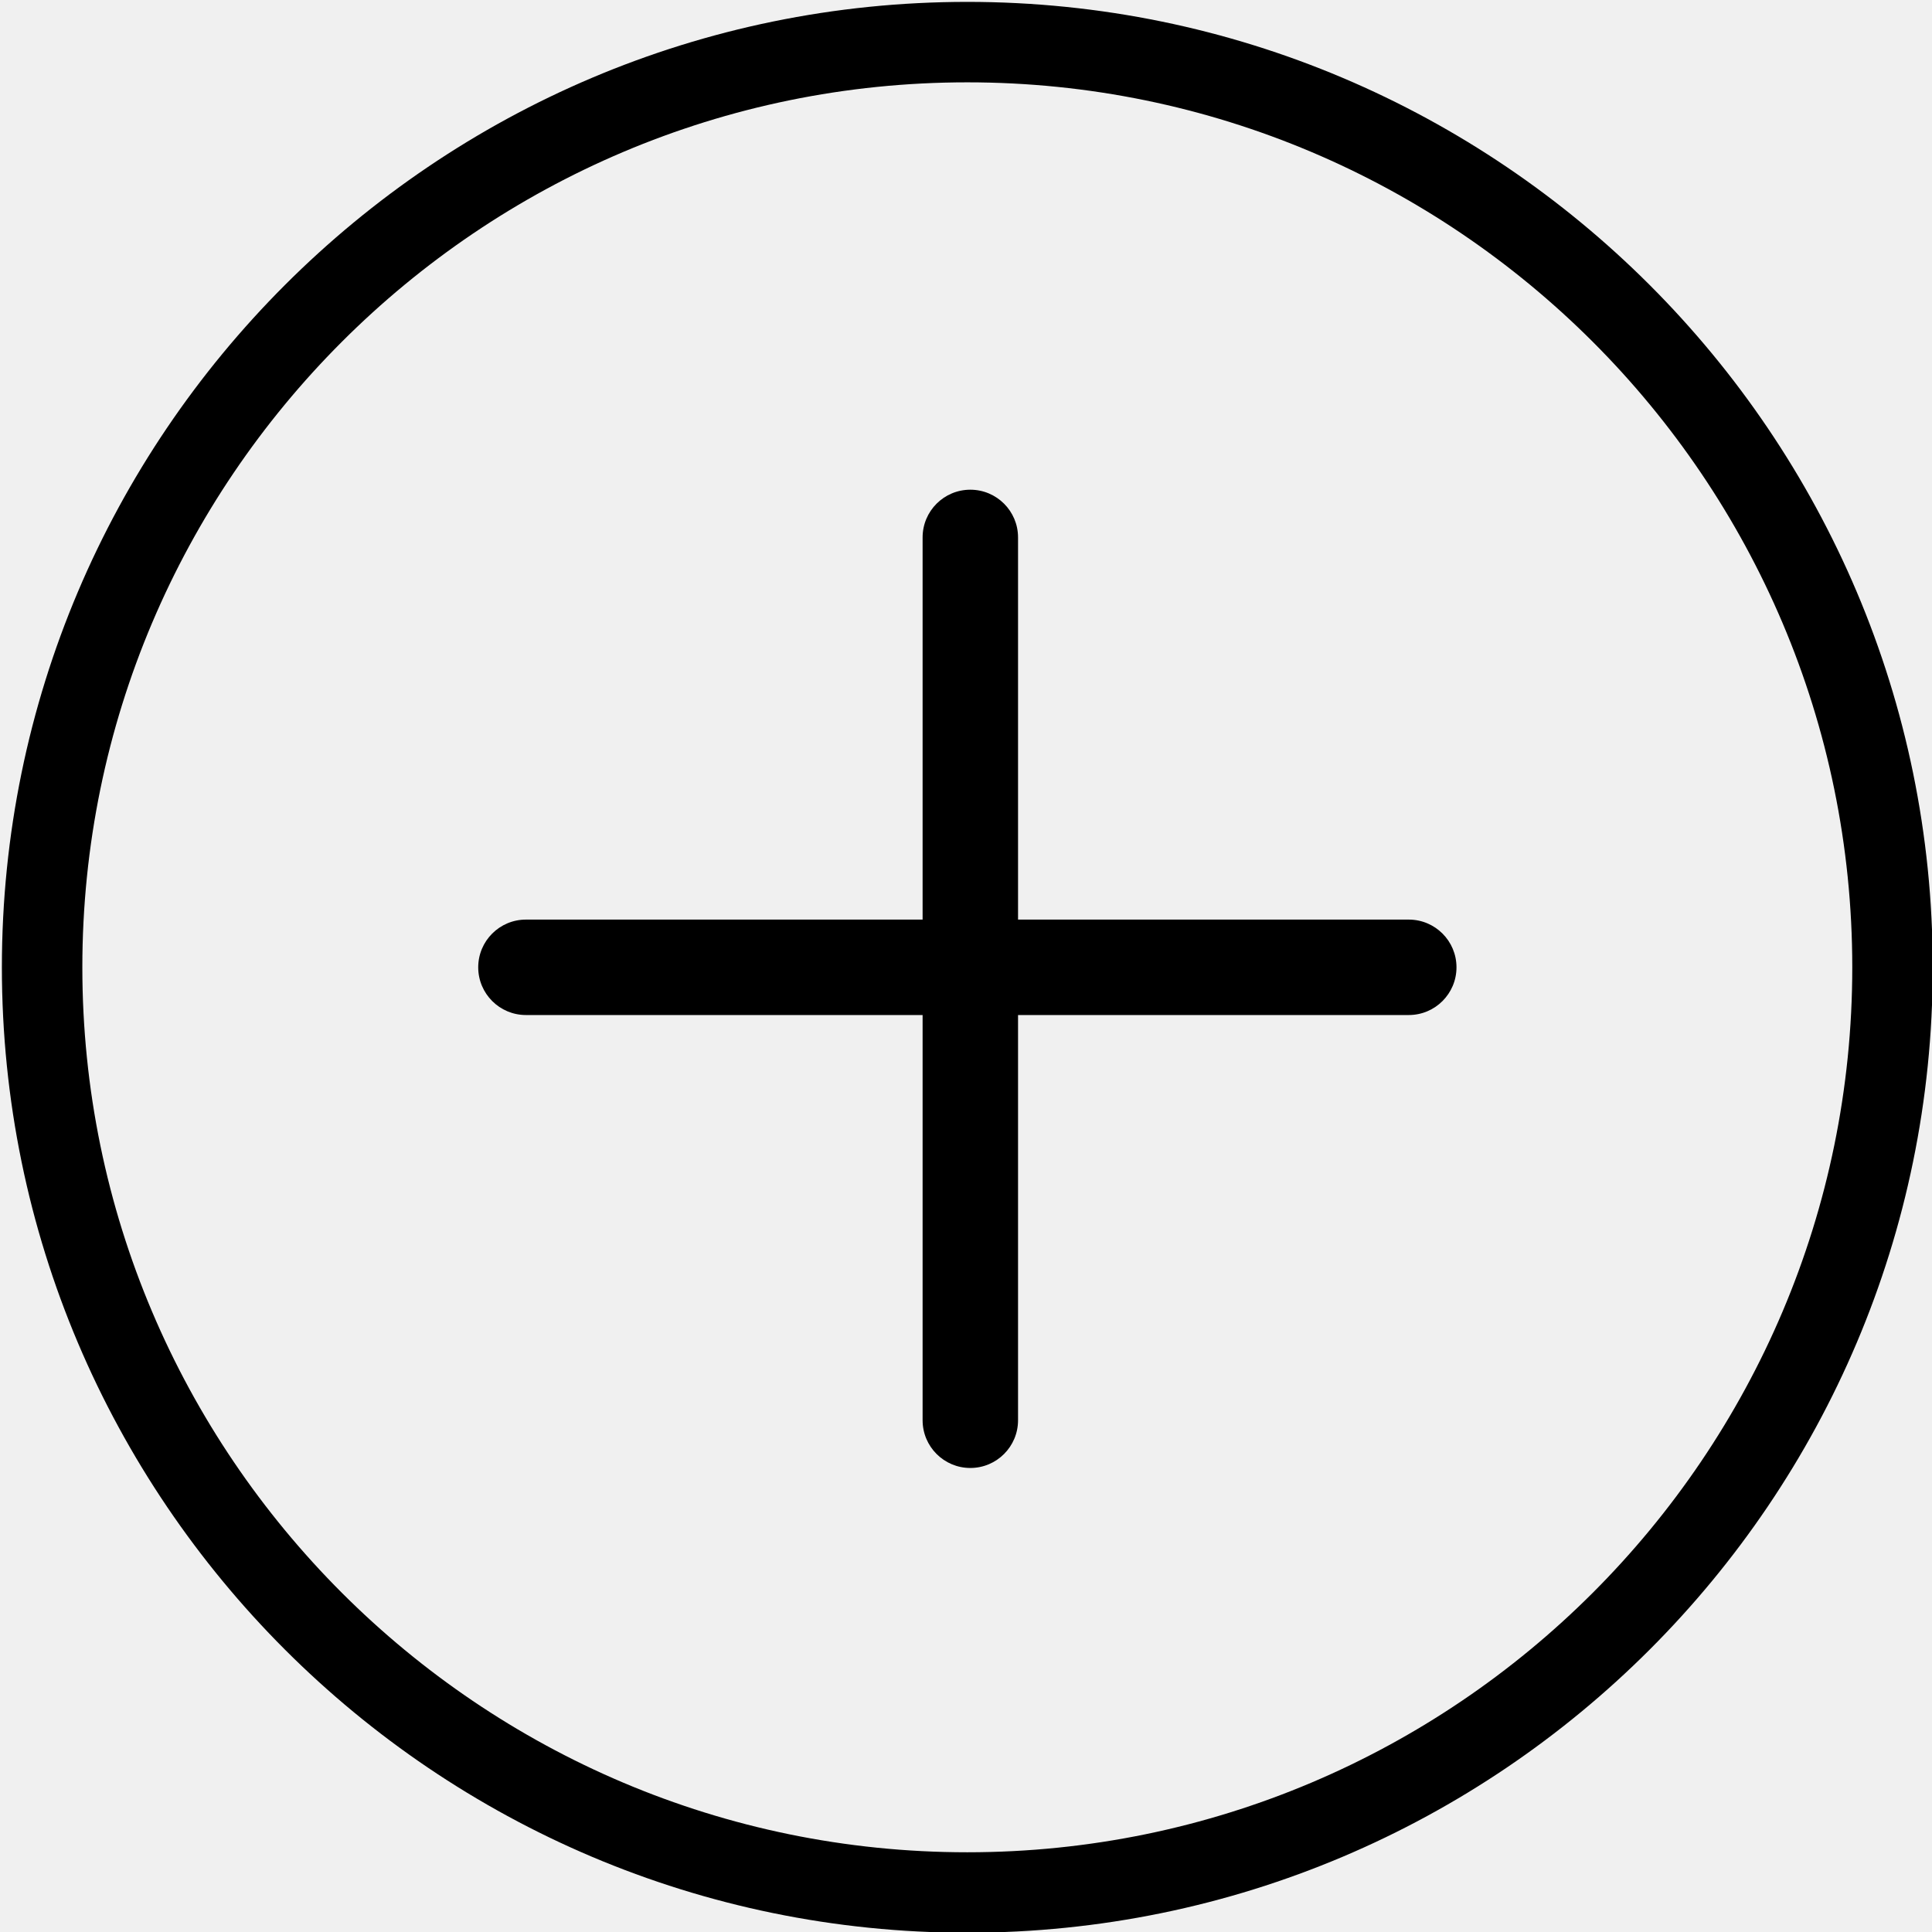
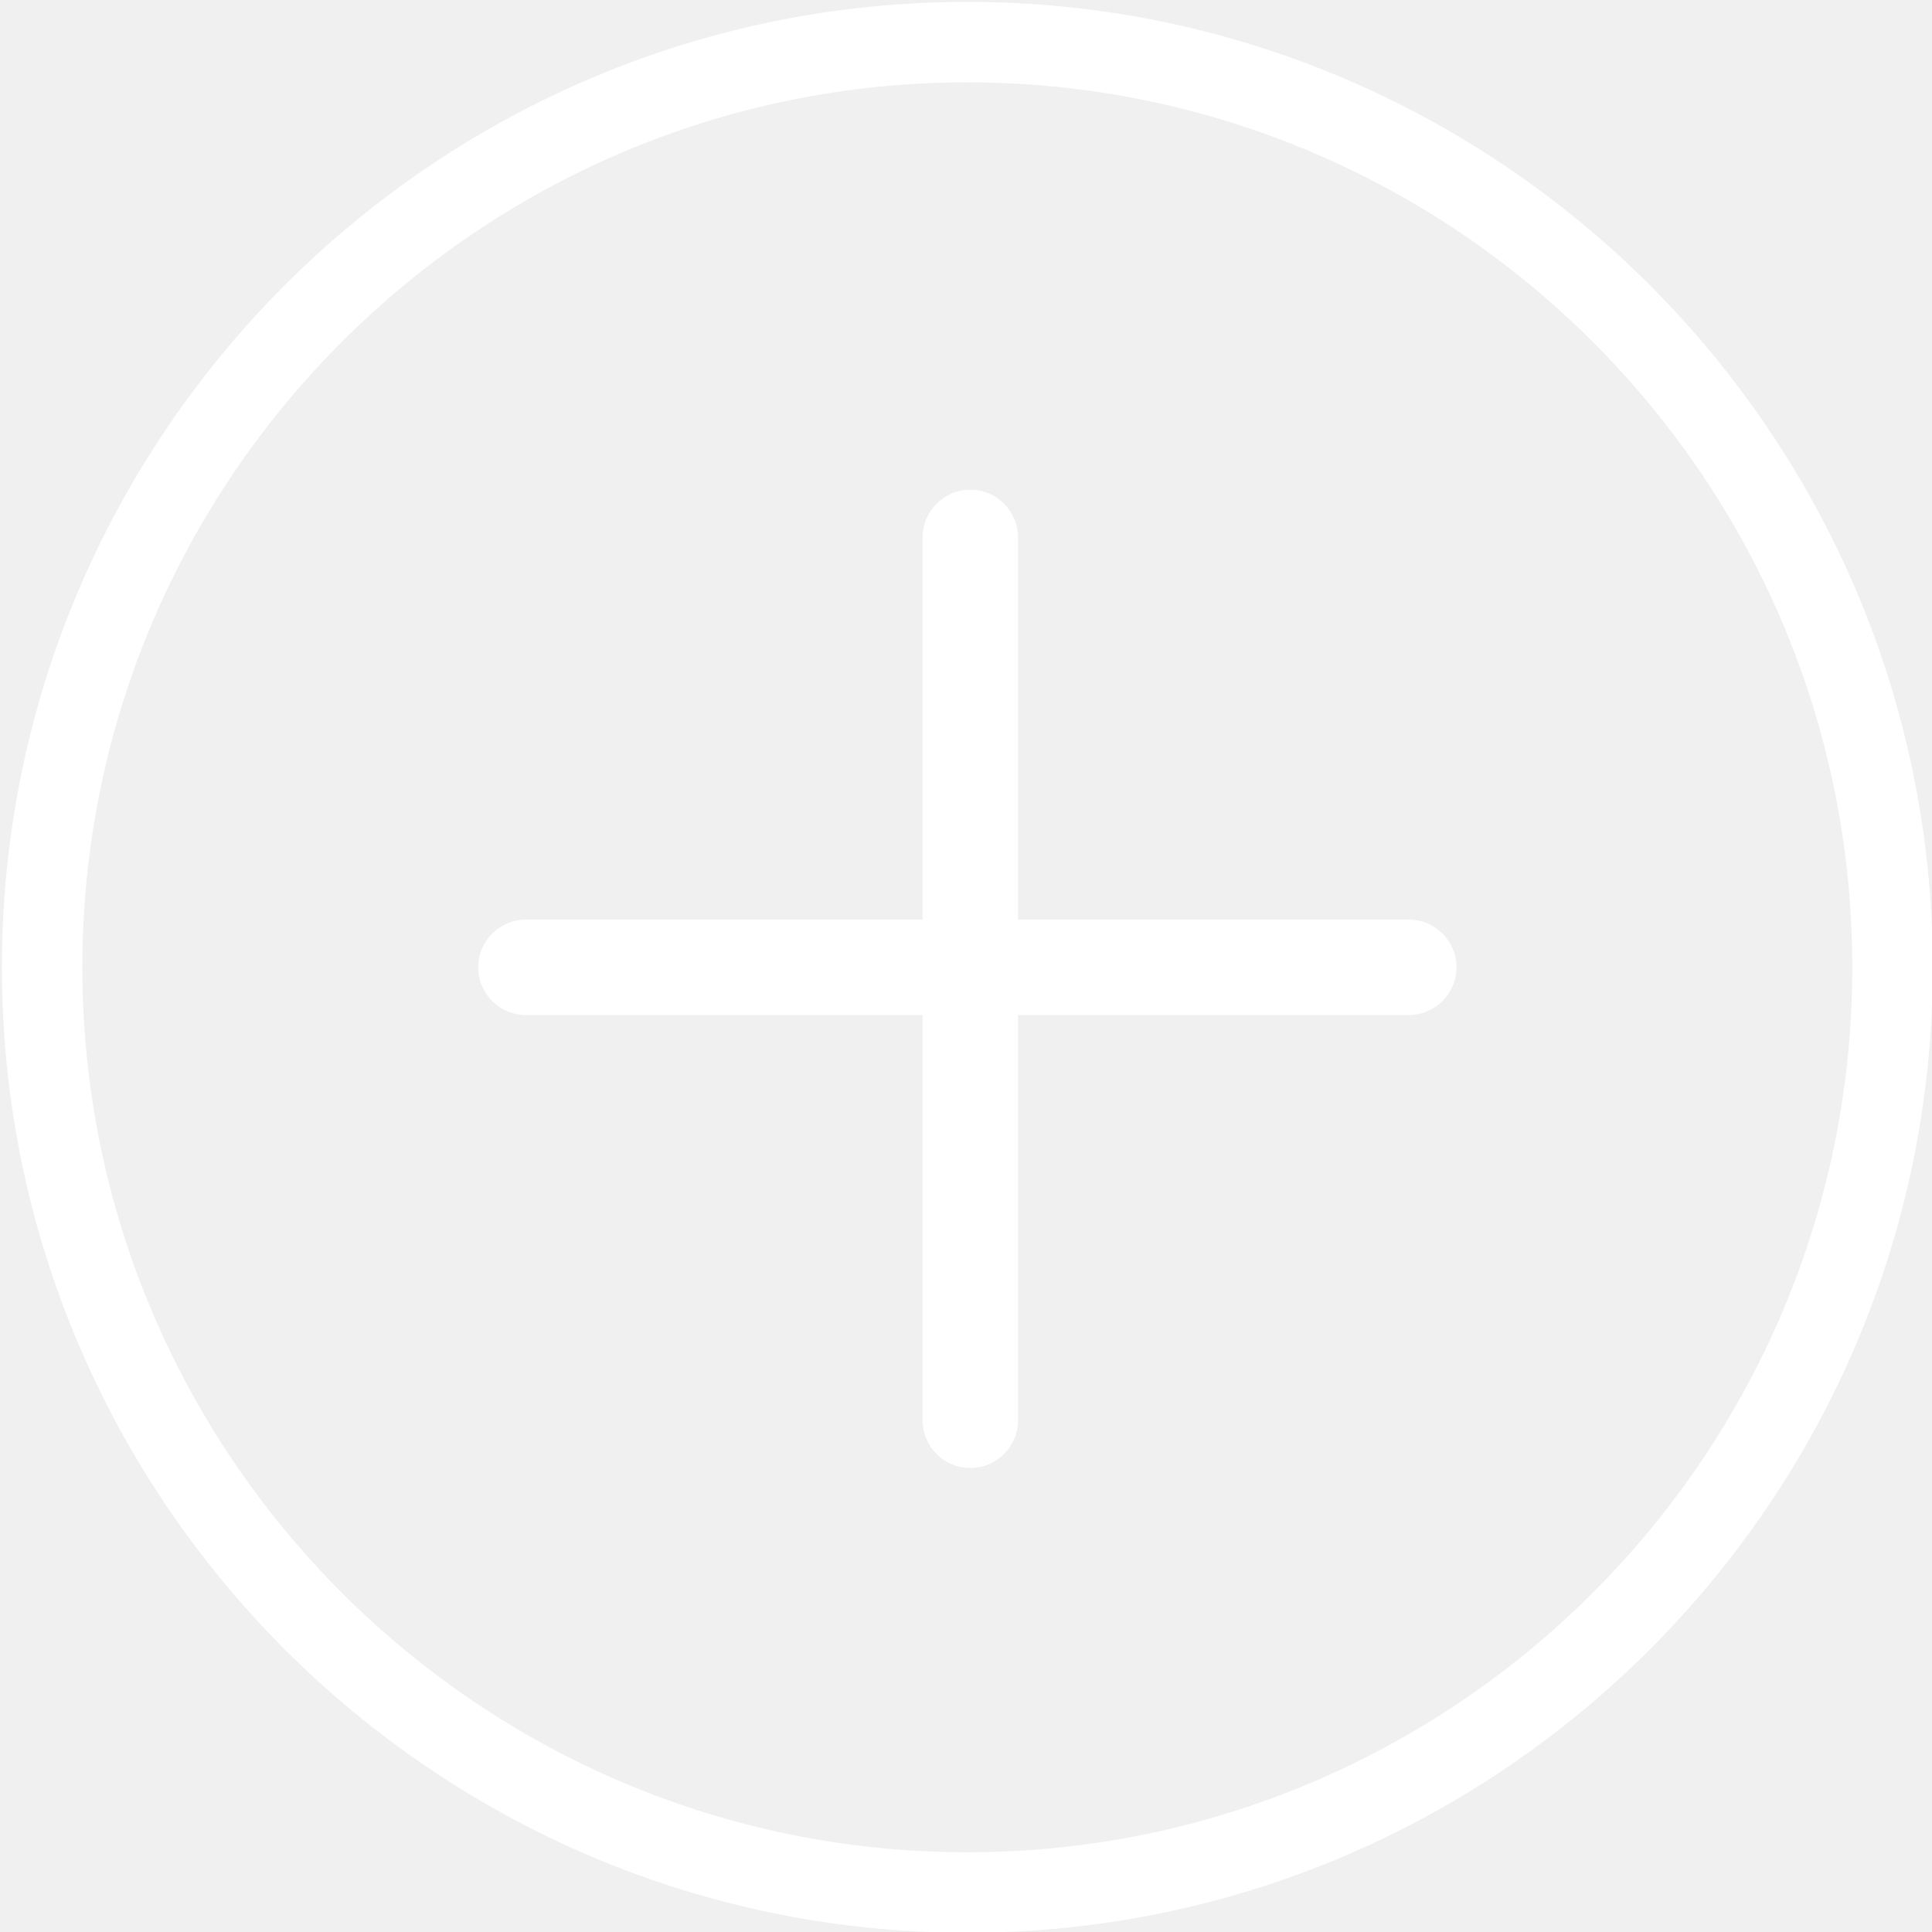
<svg xmlns="http://www.w3.org/2000/svg" width="295" height="295">
  <g class="layer">
-     <rect fill="#000000" height="14.572" id="svg_15" rx="7.286" ry="7.286" stroke-dashoffset="0" stroke-linecap="round" stroke-linejoin="round" stroke-miterlimit="4" stroke-width="2.456" transform="matrix(-1 0 0 1 -1401.22 1610.34)" width="149.373" x="-1623.613" y="-1469.926" />
-     <path d="m147.7,0.288c-81.288,0 -147.412,66.13 -147.412,147.411c0,81.281 66.124,147.412 147.412,147.412c81.288,0 147.412,-66.13 147.412,-147.412c0,-81.281 -66.124,-147.411 -147.412,-147.411zm0,282.539c-74.51,0 -135.127,-60.618 -135.127,-135.128c0,-74.51 60.618,-135.127 135.127,-135.127c74.51,0 135.127,60.618 135.127,135.127c0,74.51 -60.618,135.128 -135.127,135.128z" fill="black" id="svg_14" stroke-width="0.576" />
-     <rect fill="#000000" height="14.572" id="svg_13" rx="7.286" ry="7.286" stroke-dashoffset="0" stroke-linecap="round" stroke-linejoin="round" stroke-miterlimit="4" stroke-width="2.456" transform="rotate(90 148.146 149.462) matrix(-1 0 0 1 2014.03 1810.21)" width="149.373" x="1791.199" y="-1668.048" />
+     <rect fill="#ffffff" height="14.572" id="svg_15" rx="7.286" ry="7.286" stroke-dashoffset="0" stroke-linecap="round" stroke-linejoin="round" stroke-miterlimit="4" stroke-width="2.456" transform="matrix(-1 0 0 1 -1401.22 1610.34)" width="149.373" x="-1623.613" y="-1469.926" />
+     <path d="m147.7,0.288c-81.288,0 -147.412,66.13 -147.412,147.411c0,81.281 66.124,147.412 147.412,147.412c81.288,0 147.412,-66.13 147.412,-147.412c0,-81.281 -66.124,-147.411 -147.412,-147.411zm0,282.539c-74.51,0 -135.127,-60.618 -135.127,-135.128c0,-74.51 60.618,-135.127 135.127,-135.127c74.51,0 135.127,60.618 135.127,135.127c0,74.51 -60.618,135.128 -135.127,135.128z" fill="white" id="svg_14" stroke-width="0.576" />
+     <rect fill="#ffffff" height="14.572" id="svg_13" rx="7.286" ry="7.286" stroke-dashoffset="0" stroke-linecap="round" stroke-linejoin="round" stroke-miterlimit="4" stroke-width="2.456" transform="rotate(90 148.146 149.462) matrix(-1 0 0 1 2014.03 1810.21)" width="149.373" x="1791.199" y="-1668.048" />
  </g>
</svg>
